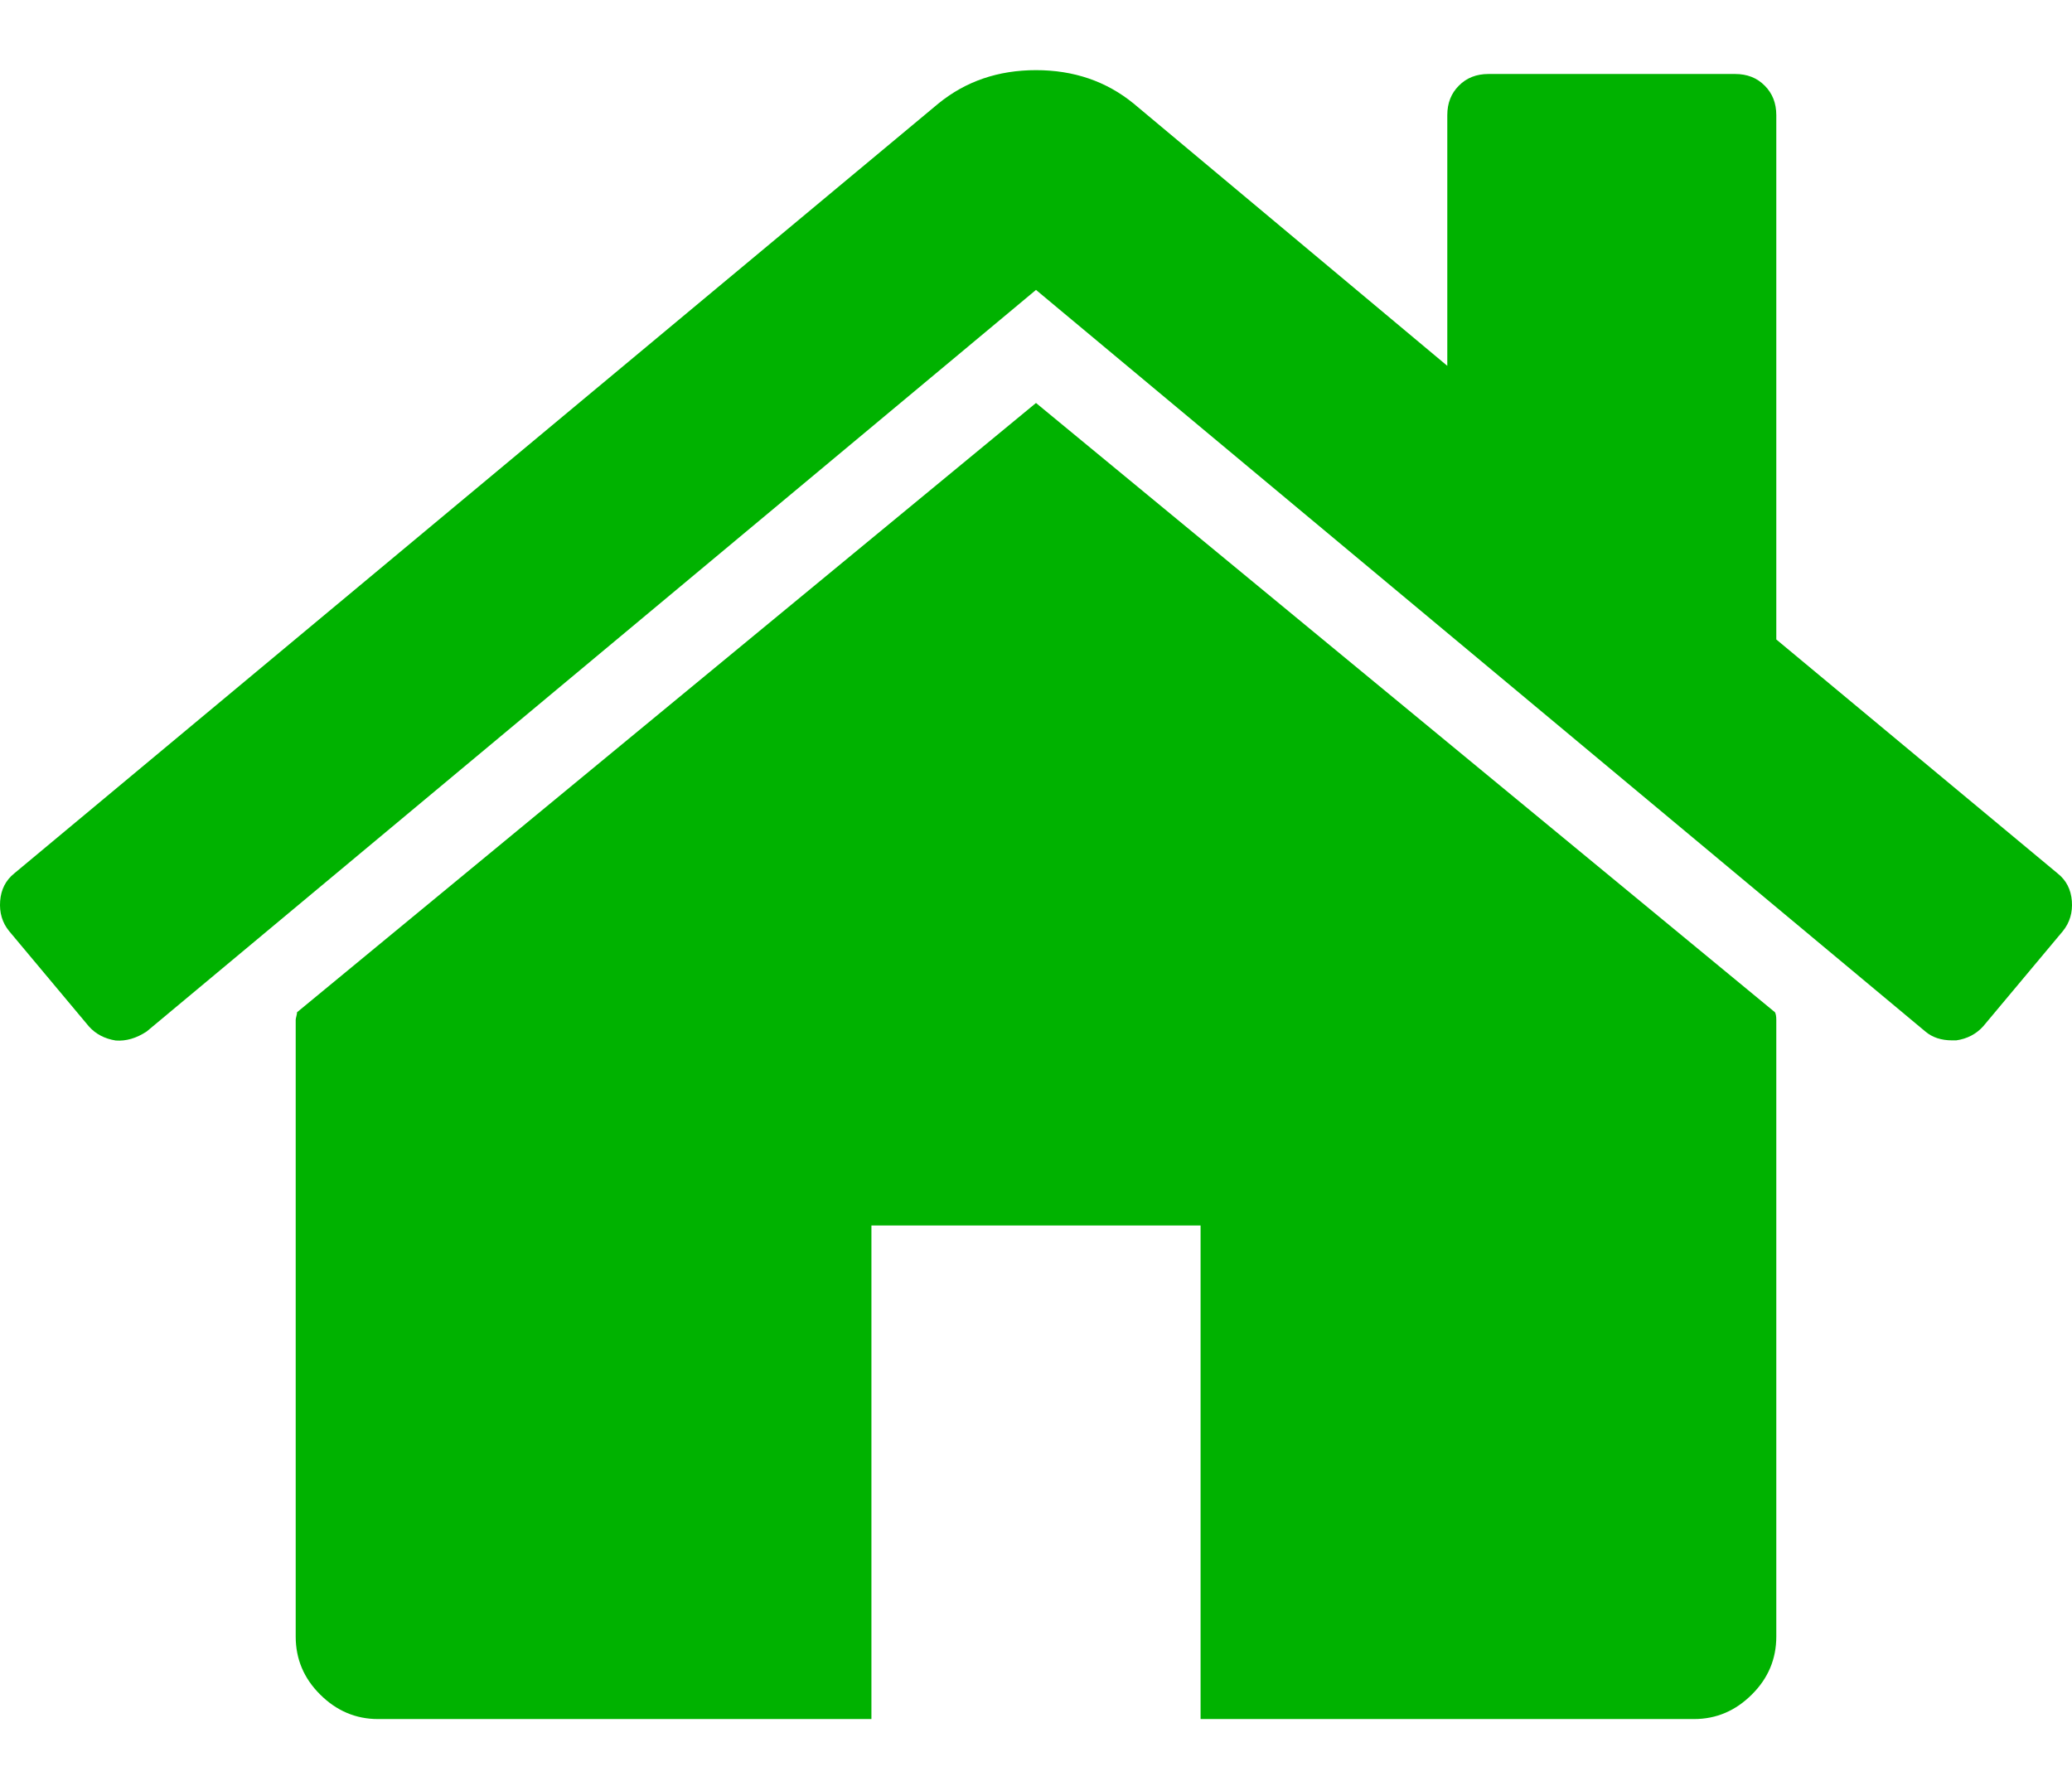
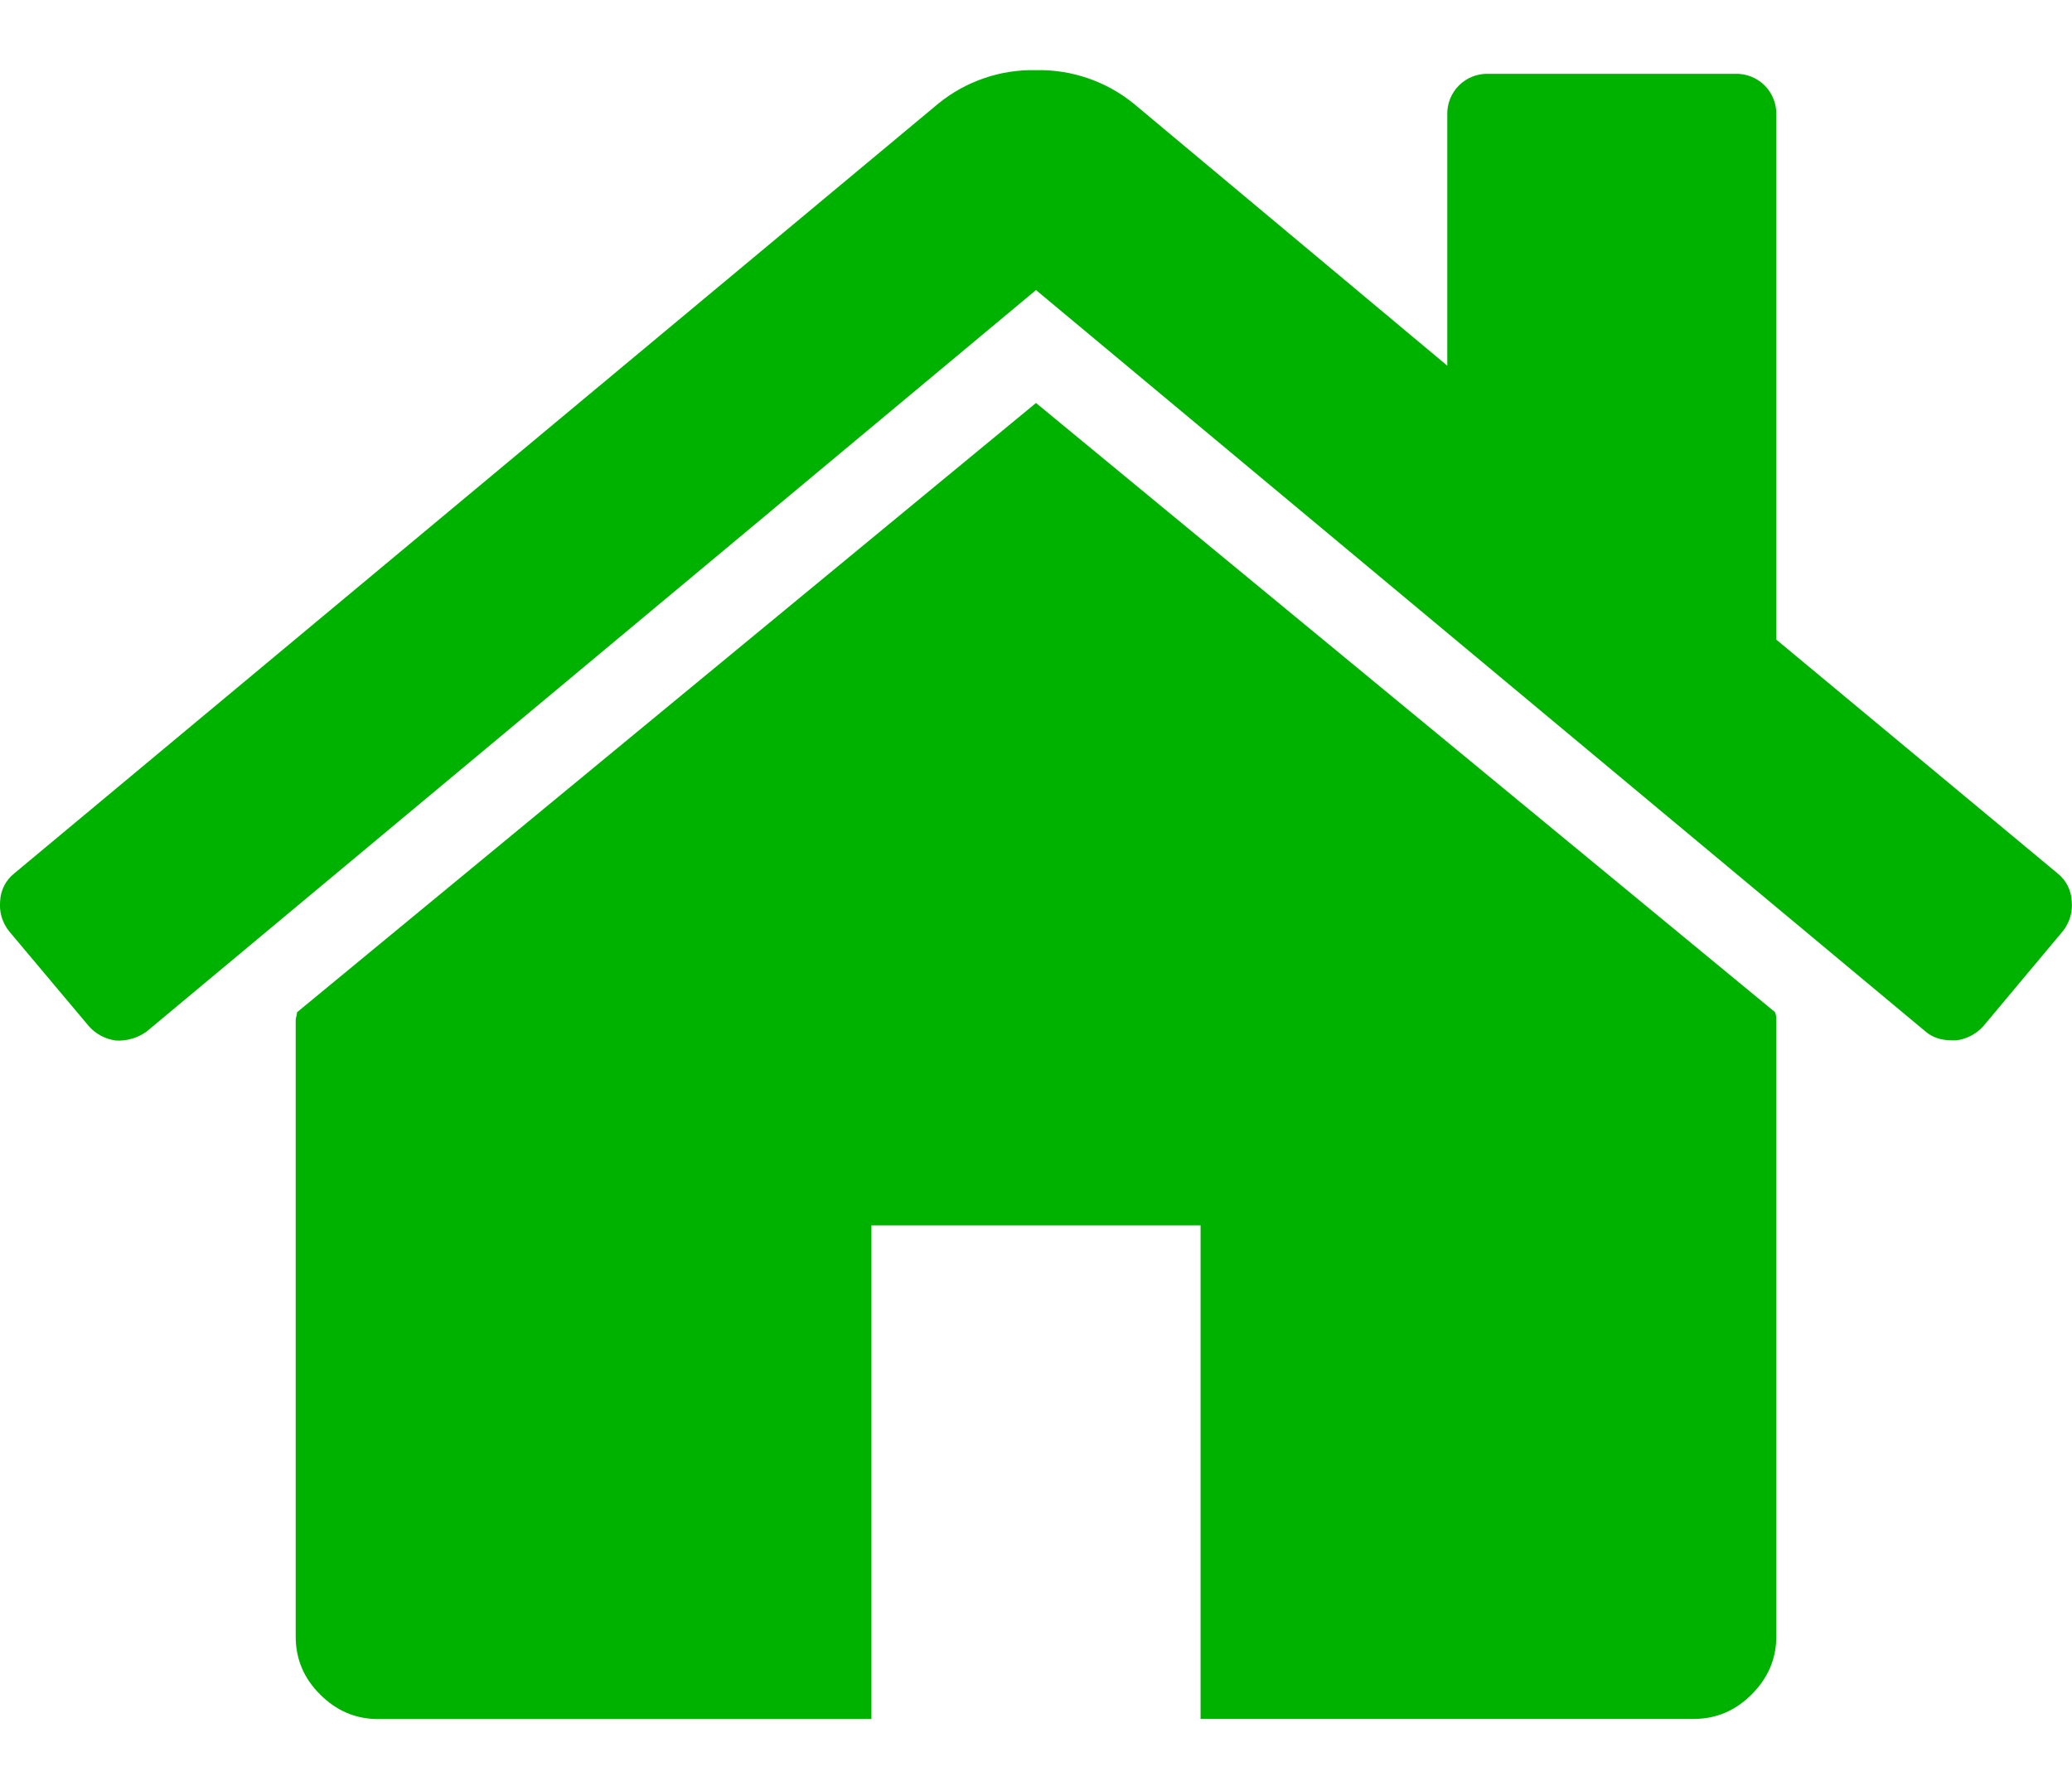
- <svg xmlns="http://www.w3.org/2000/svg" width="14" height="12" viewBox="0 0 14 12" fill="none">
-   <path d="M7 2.723L2.007 6.84C2.007 6.845 2.006 6.854 2.003 6.865C2 6.877 1.998 6.885 1.998 6.891V11.059C1.998 11.21 2.053 11.341 2.163 11.45C2.273 11.56 2.404 11.616 2.554 11.616H5.888V8.281H8.112V11.616H11.446C11.597 11.616 11.727 11.56 11.837 11.45C11.947 11.341 12.002 11.21 12.002 11.059V6.891C12.002 6.868 11.999 6.851 11.993 6.84L7 2.723Z" fill="#00B200" />
-   <path d="M13.903 5.902L12.002 4.321V0.778C12.002 0.697 11.976 0.631 11.924 0.579C11.872 0.526 11.805 0.5 11.724 0.5H10.057C9.976 0.5 9.909 0.526 9.857 0.579C9.805 0.631 9.779 0.697 9.779 0.778V2.472L7.66 0.7C7.475 0.549 7.255 0.474 7 0.474C6.745 0.474 6.525 0.549 6.34 0.7L0.096 5.902C0.039 5.948 0.007 6.01 0.001 6.088C-0.005 6.166 0.015 6.235 0.062 6.292L0.6 6.935C0.646 6.987 0.707 7.019 0.782 7.031C0.852 7.036 0.921 7.016 0.991 6.97L7 1.959L13.009 6.97C13.056 7.01 13.116 7.03 13.191 7.03H13.218C13.293 7.019 13.353 6.987 13.4 6.935L13.938 6.292C13.985 6.234 14.005 6.166 13.999 6.088C13.993 6.01 13.961 5.948 13.903 5.902Z" fill="#00B200" />
+ <svg xmlns="http://www.w3.org/2000/svg" width="14" height="12" fill="none">
+   <path d="M7 2.723L2.007 6.84a.118.118 0 01-.004.026.119.119 0 00-.005.025v4.168c0 .151.055.282.165.391.11.11.24.166.391.166h3.334V8.28h2.224v3.335h3.334c.15 0 .281-.056.39-.166.11-.11.166-.24.166-.39V6.89a.122.122 0 00-.009-.051L7 2.723z" fill="#00B200" />
+   <path d="M13.903 5.902l-1.901-1.58V.777a.27.27 0 00-.079-.2.27.27 0 00-.2-.078h-1.666a.27.27 0 00-.2.079.27.27 0 00-.078.2v1.693L7.66.7A1.013 1.013 0 007 .474 1.01 1.01 0 006.34.7L.096 5.902a.252.252 0 00-.095.186.281.281 0 00.06.204l.54.643a.296.296 0 00.181.096.323.323 0 00.209-.061L7 1.96l6.01 5.01c.046.04.106.06.181.06h.027a.297.297 0 00.182-.095l.538-.643a.28.28 0 00.06-.204.253.253 0 00-.095-.186z" fill="#00B200" />
</svg>
